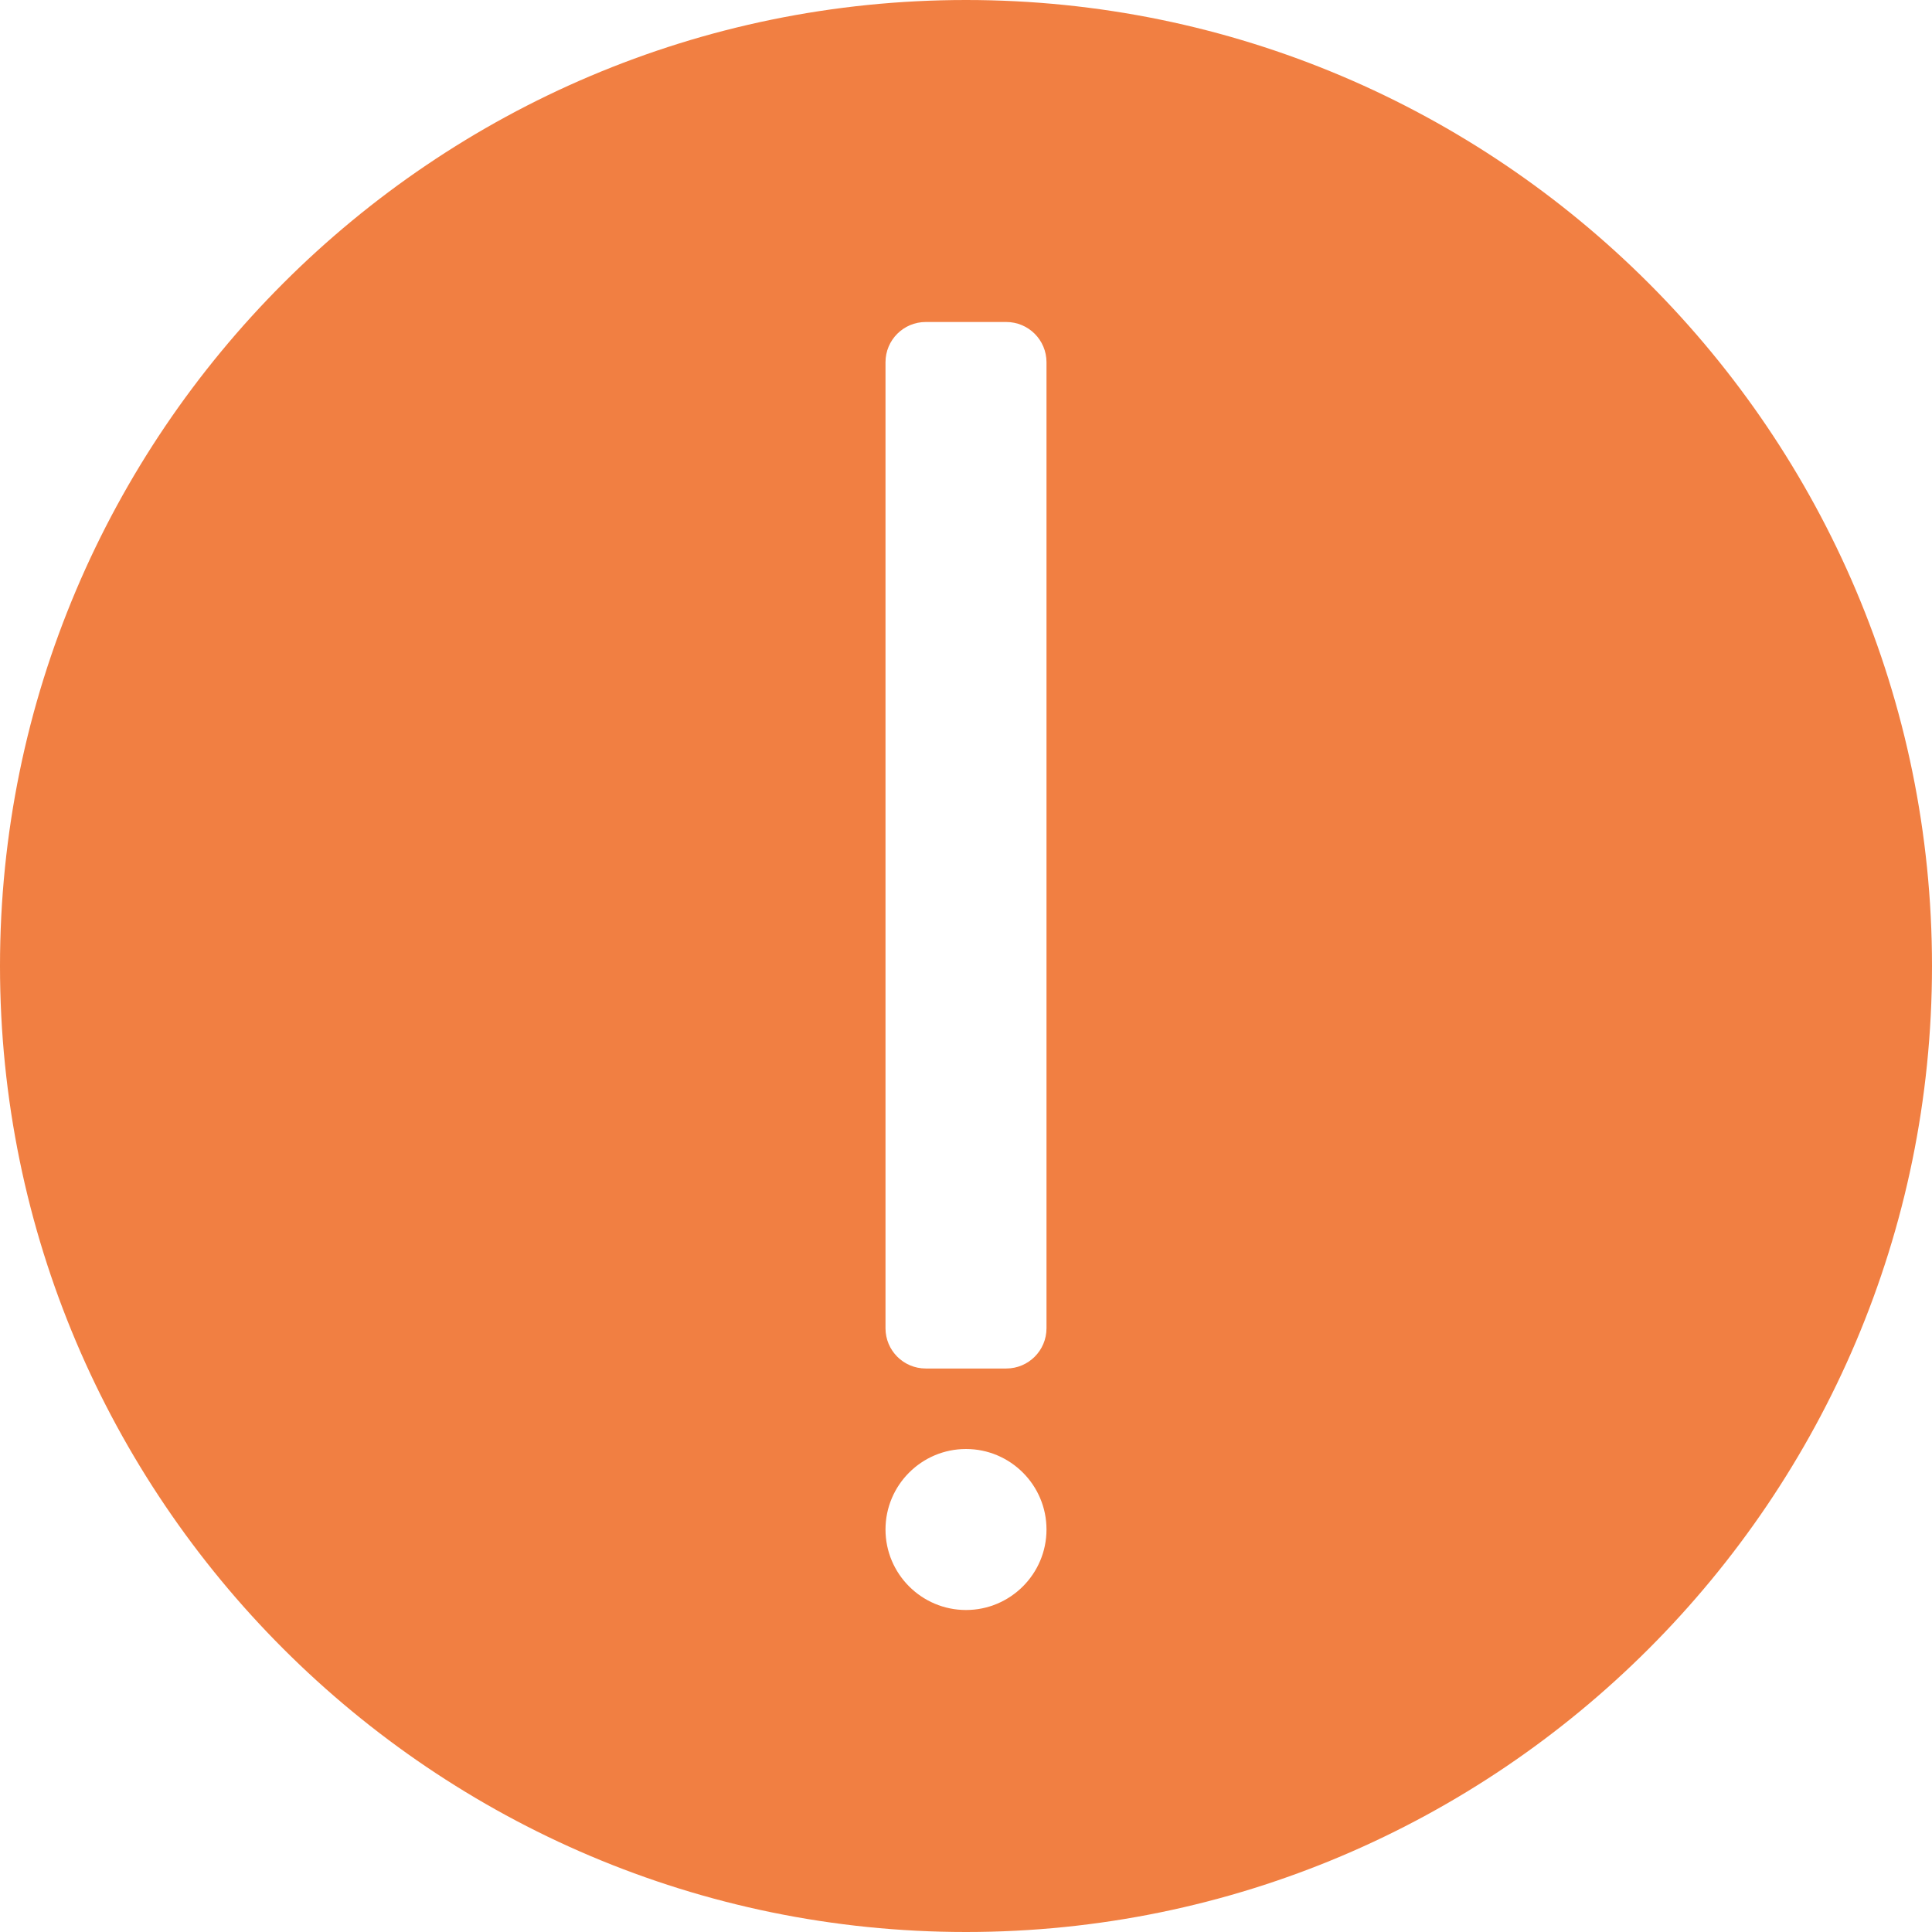
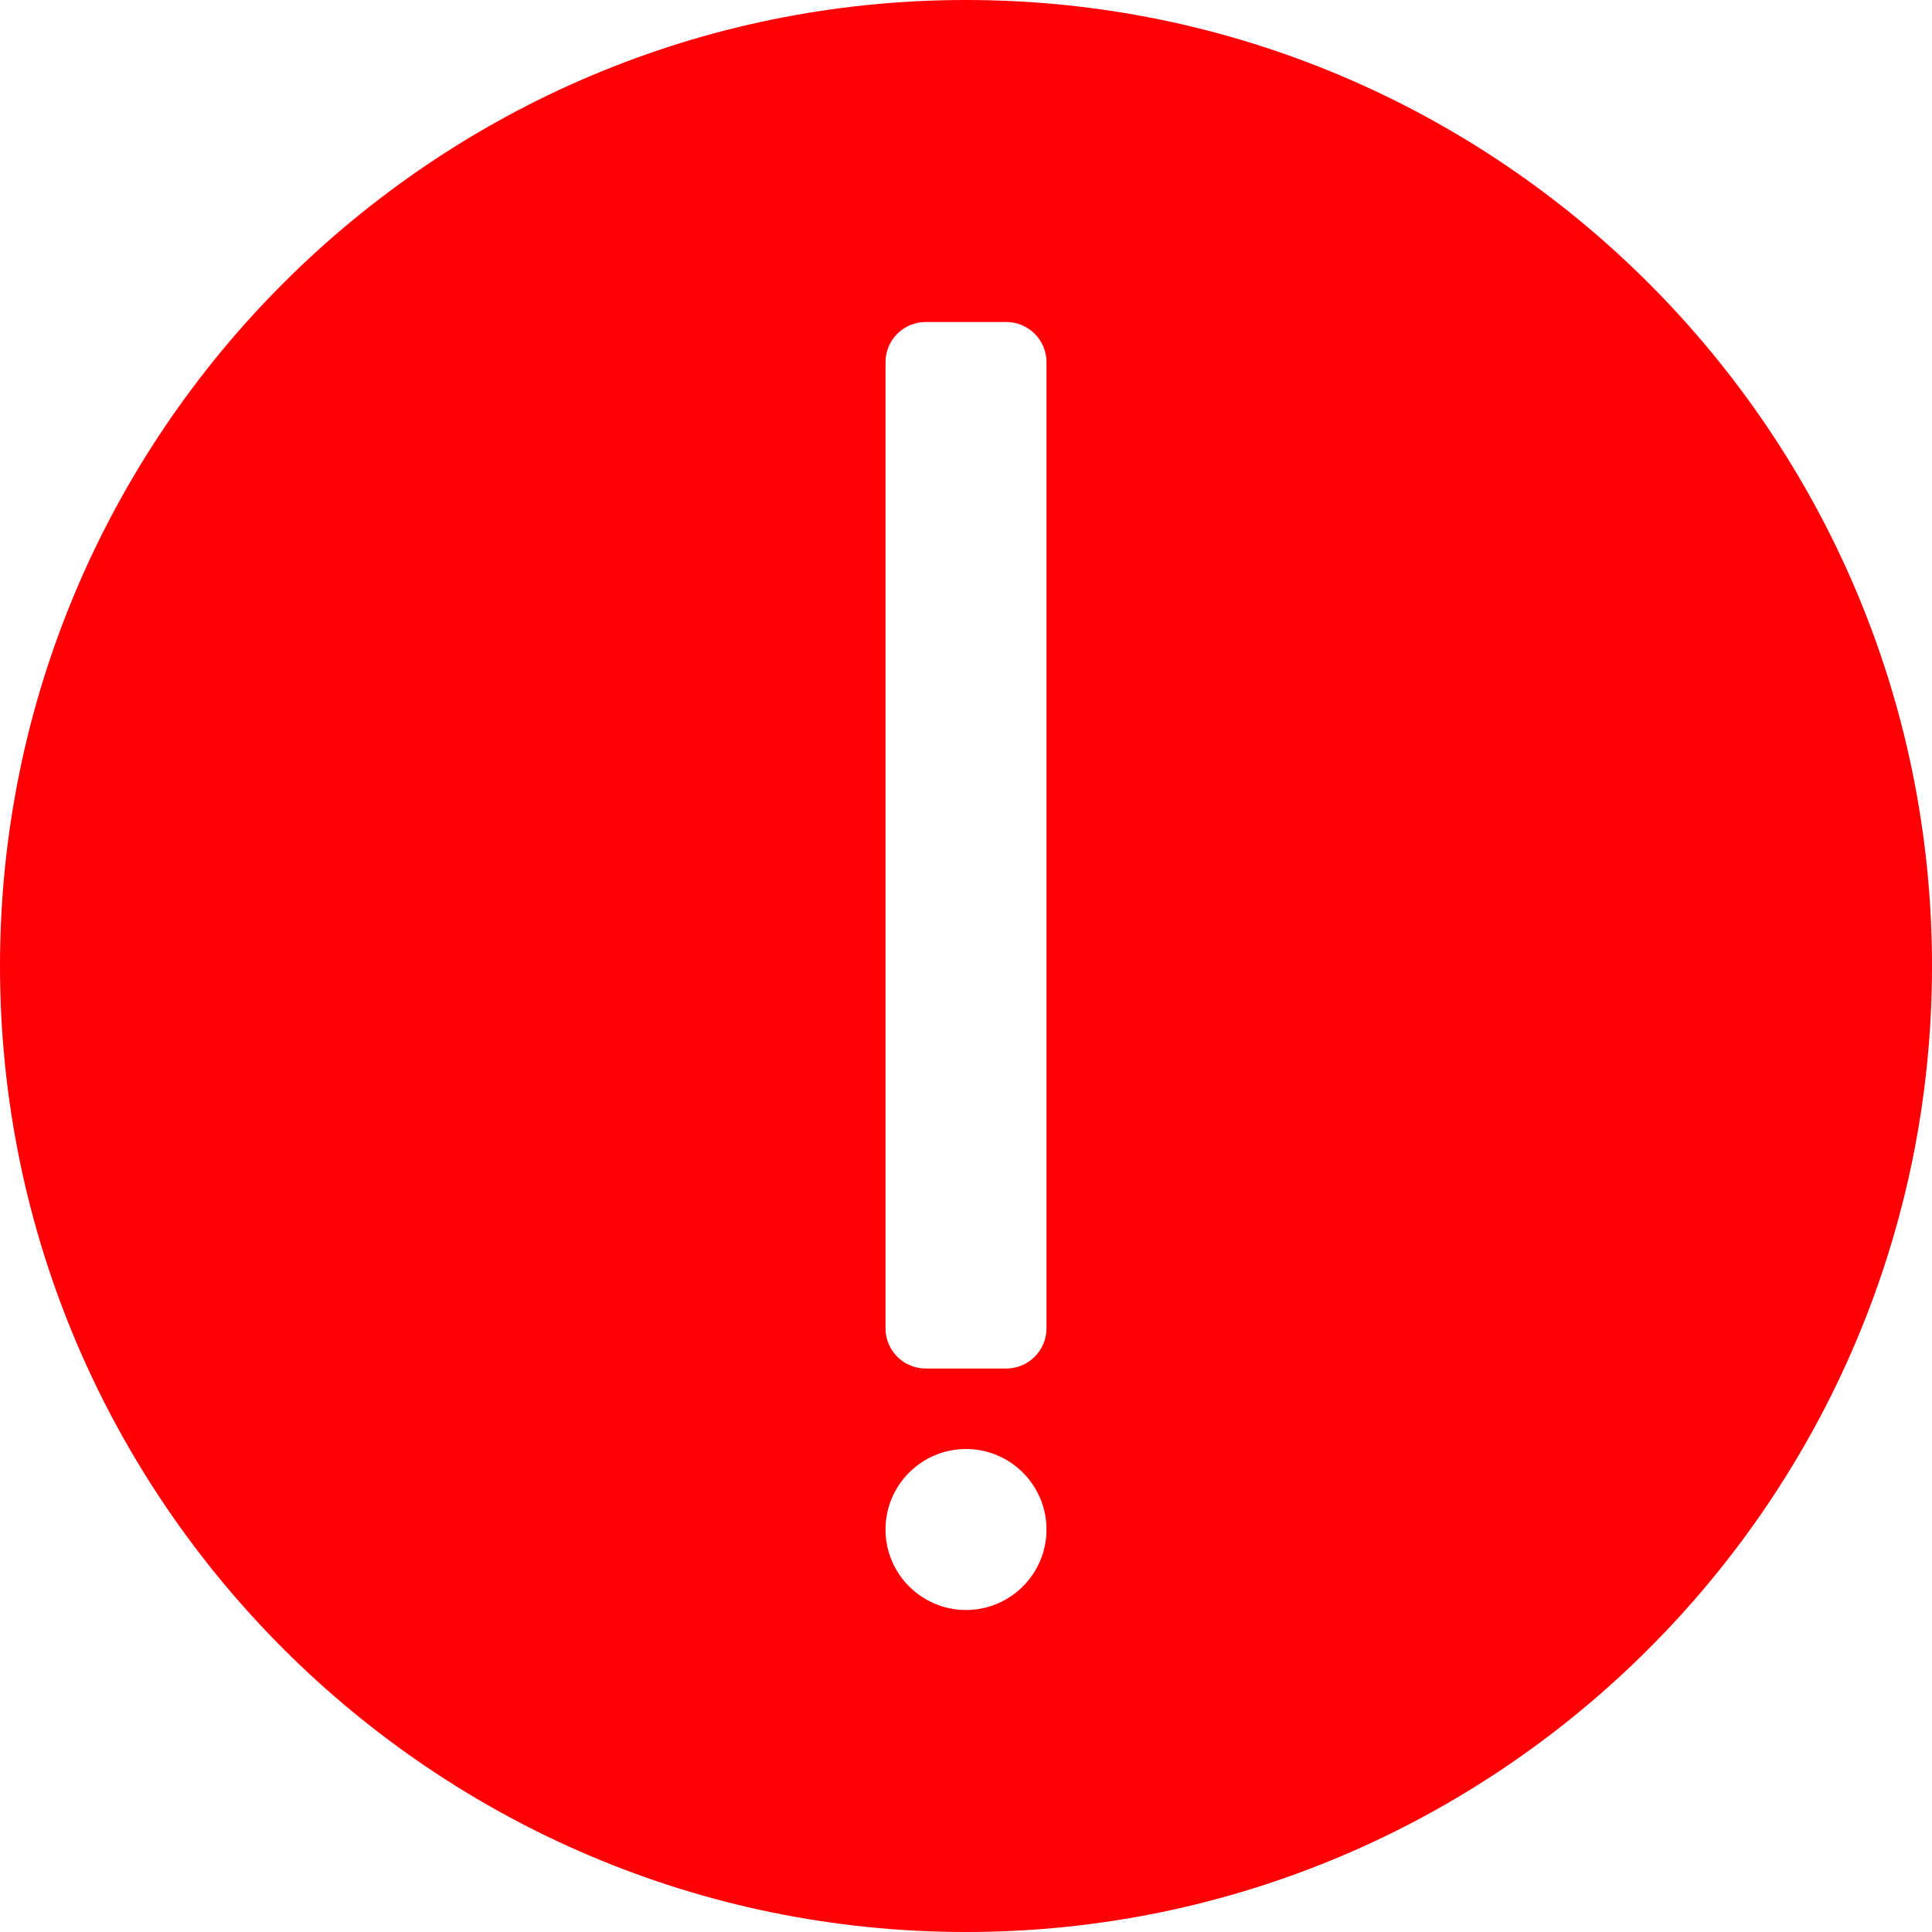
- <svg xmlns="http://www.w3.org/2000/svg" version="1.1" id="Capa_1" fill="#F17F42" x="0px" y="0px" viewBox="0 0 512 512" style="enable-background:new 0 0 512 512;" xml:space="preserve">
+ <svg xmlns="http://www.w3.org/2000/svg" version="1.1" id="Capa_1" fill="#FF0006" x="0px" y="0px" viewBox="0 0 512 512" style="enable-background:new 0 0 512 512;" xml:space="preserve">
  <g>
    <g>
      <path d="M256,0C114.833,0,0,114.844,0,256s114.833,256,256,256s256-114.844,256-256S397.167,0,256,0z M256,426.667    c-11.771,0-21.333-9.573-21.333-21.333c0-11.76,9.563-21.333,21.333-21.333s21.333,9.573,21.333,21.333    C277.333,417.094,267.771,426.667,256,426.667z M277.333,352c0,5.896-4.771,10.667-10.667,10.667h-21.333    c-5.896,0-10.667-4.771-10.667-10.667V96c0-5.896,4.771-10.667,10.667-10.667h21.333c5.896,0,10.667,4.771,10.667,10.667V352z" />
    </g>
  </g>
  <g>
</g>
  <g>
</g>
  <g>
</g>
  <g>
</g>
  <g>
</g>
  <g>
</g>
  <g>
</g>
  <g>
</g>
  <g>
</g>
  <g>
</g>
  <g>
</g>
  <g>
</g>
  <g>
</g>
  <g>
</g>
  <g>
</g>
</svg>
